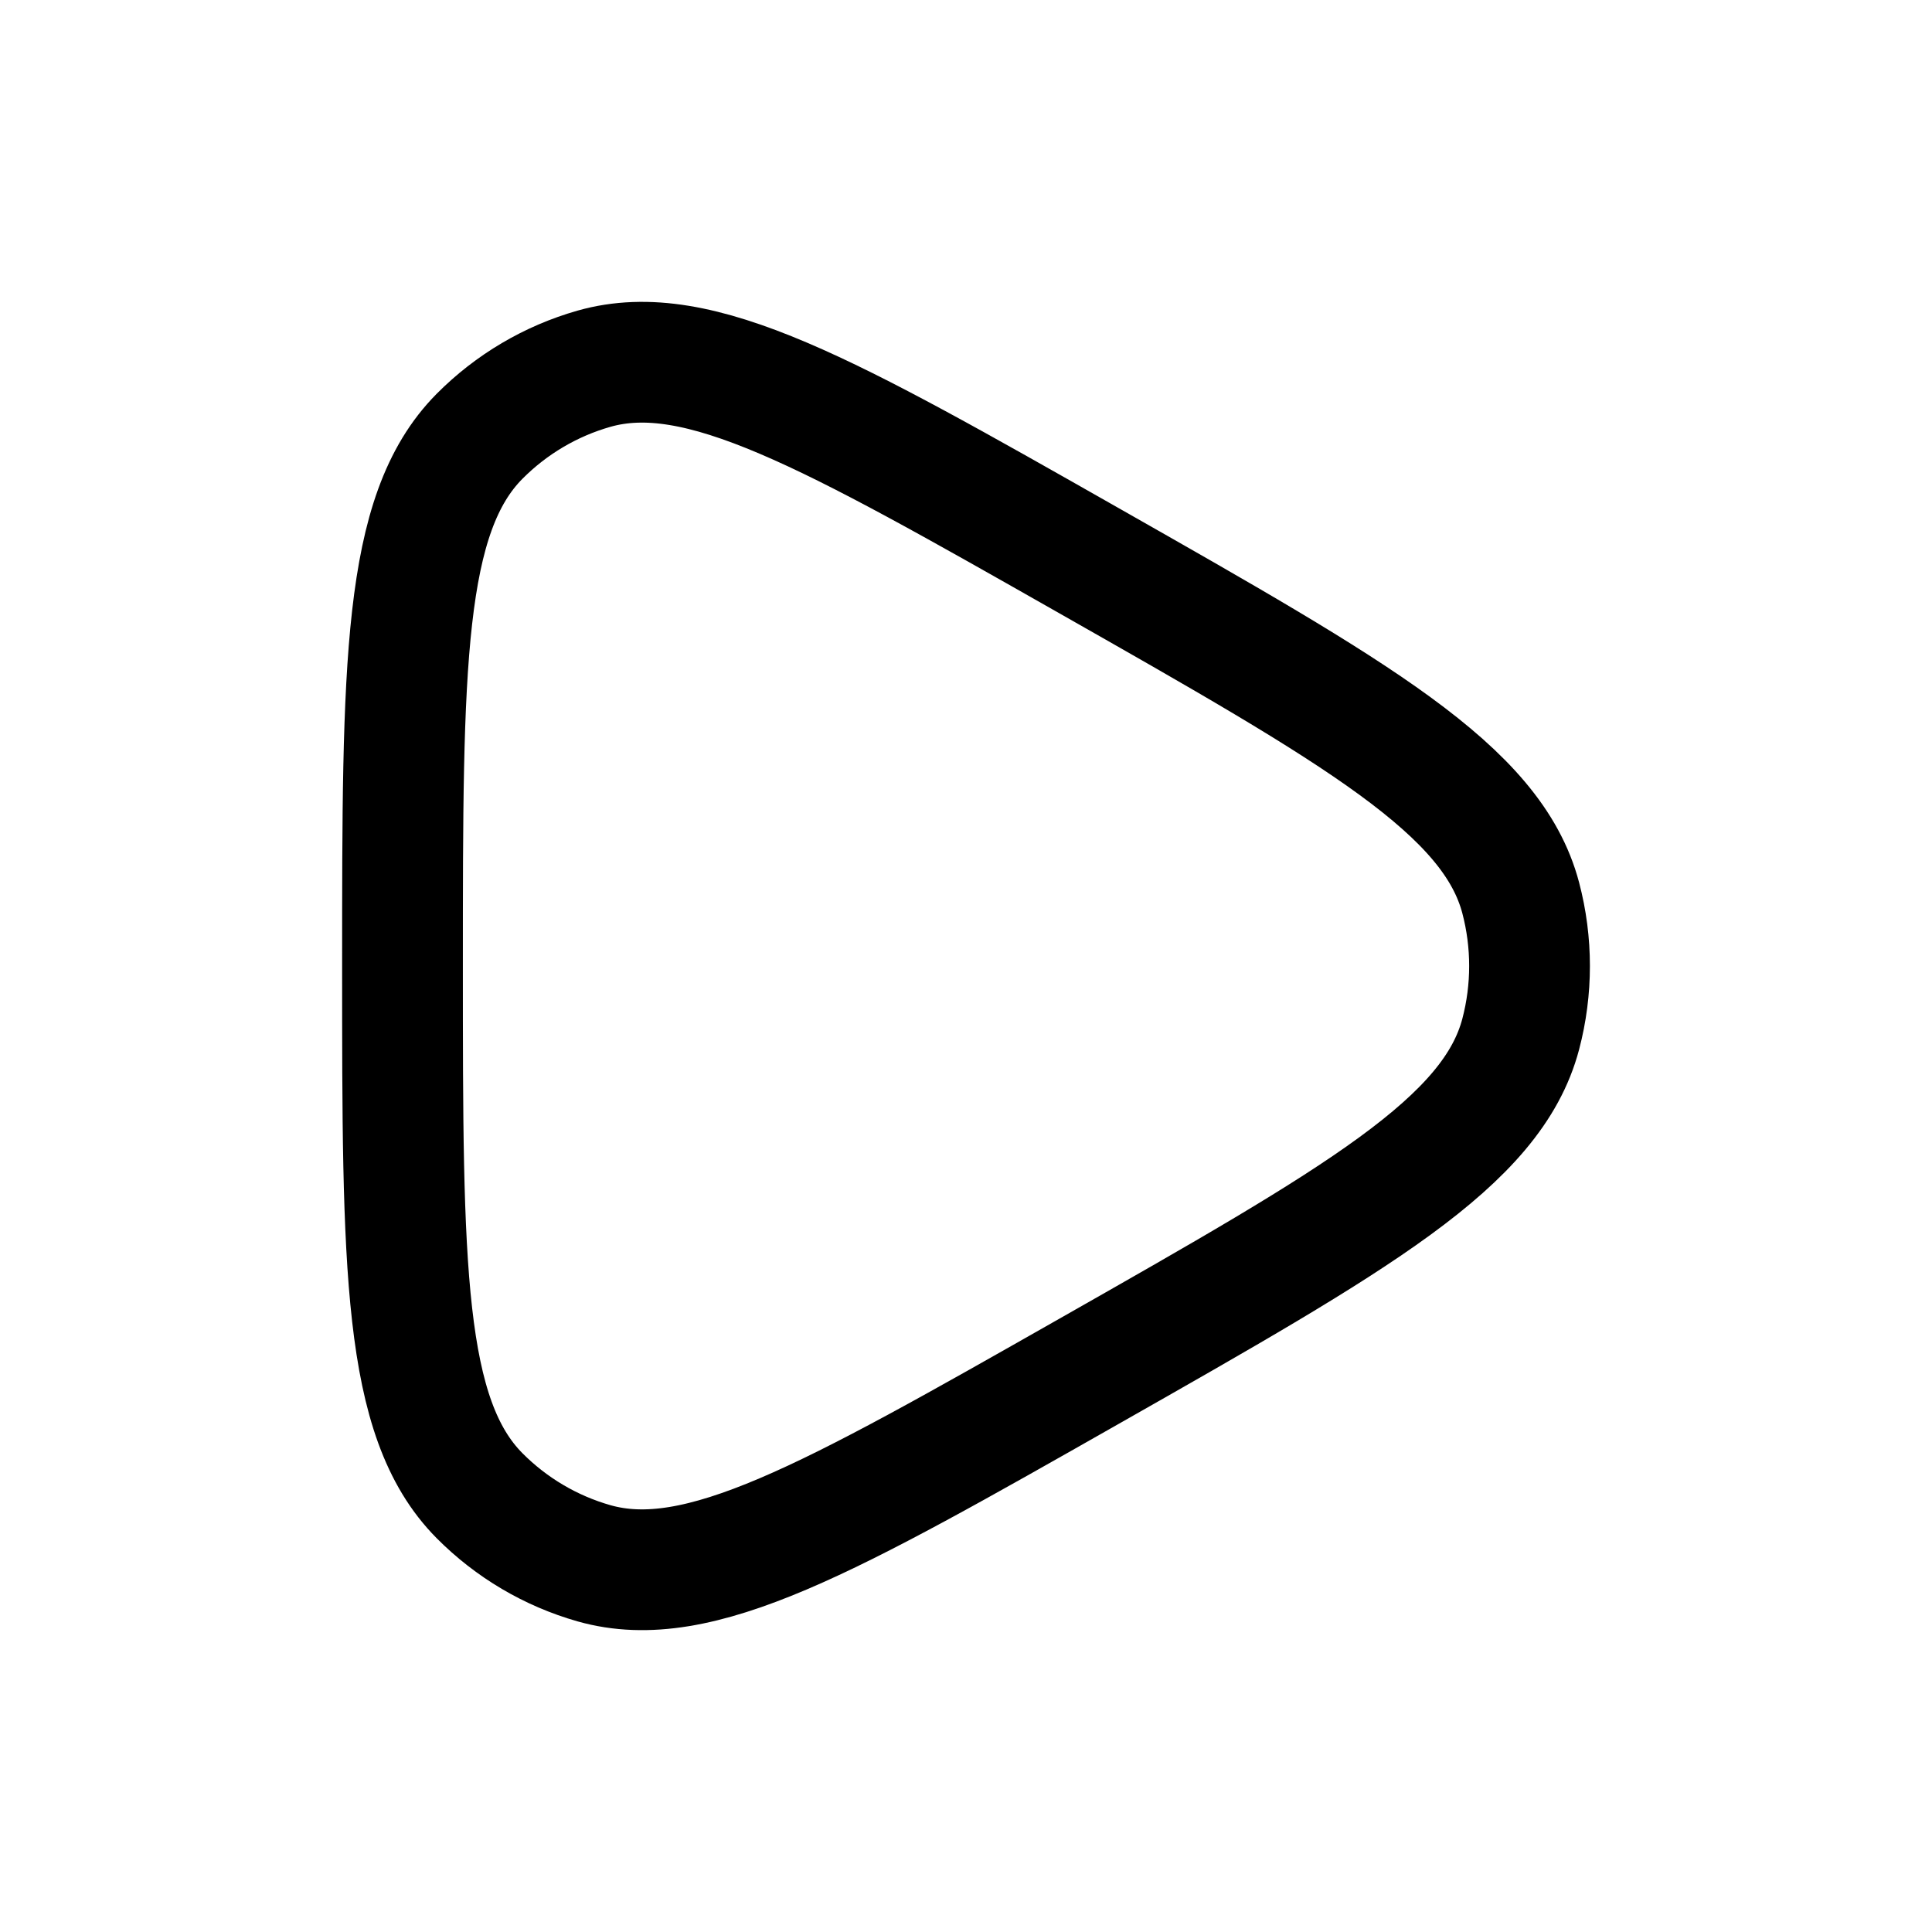
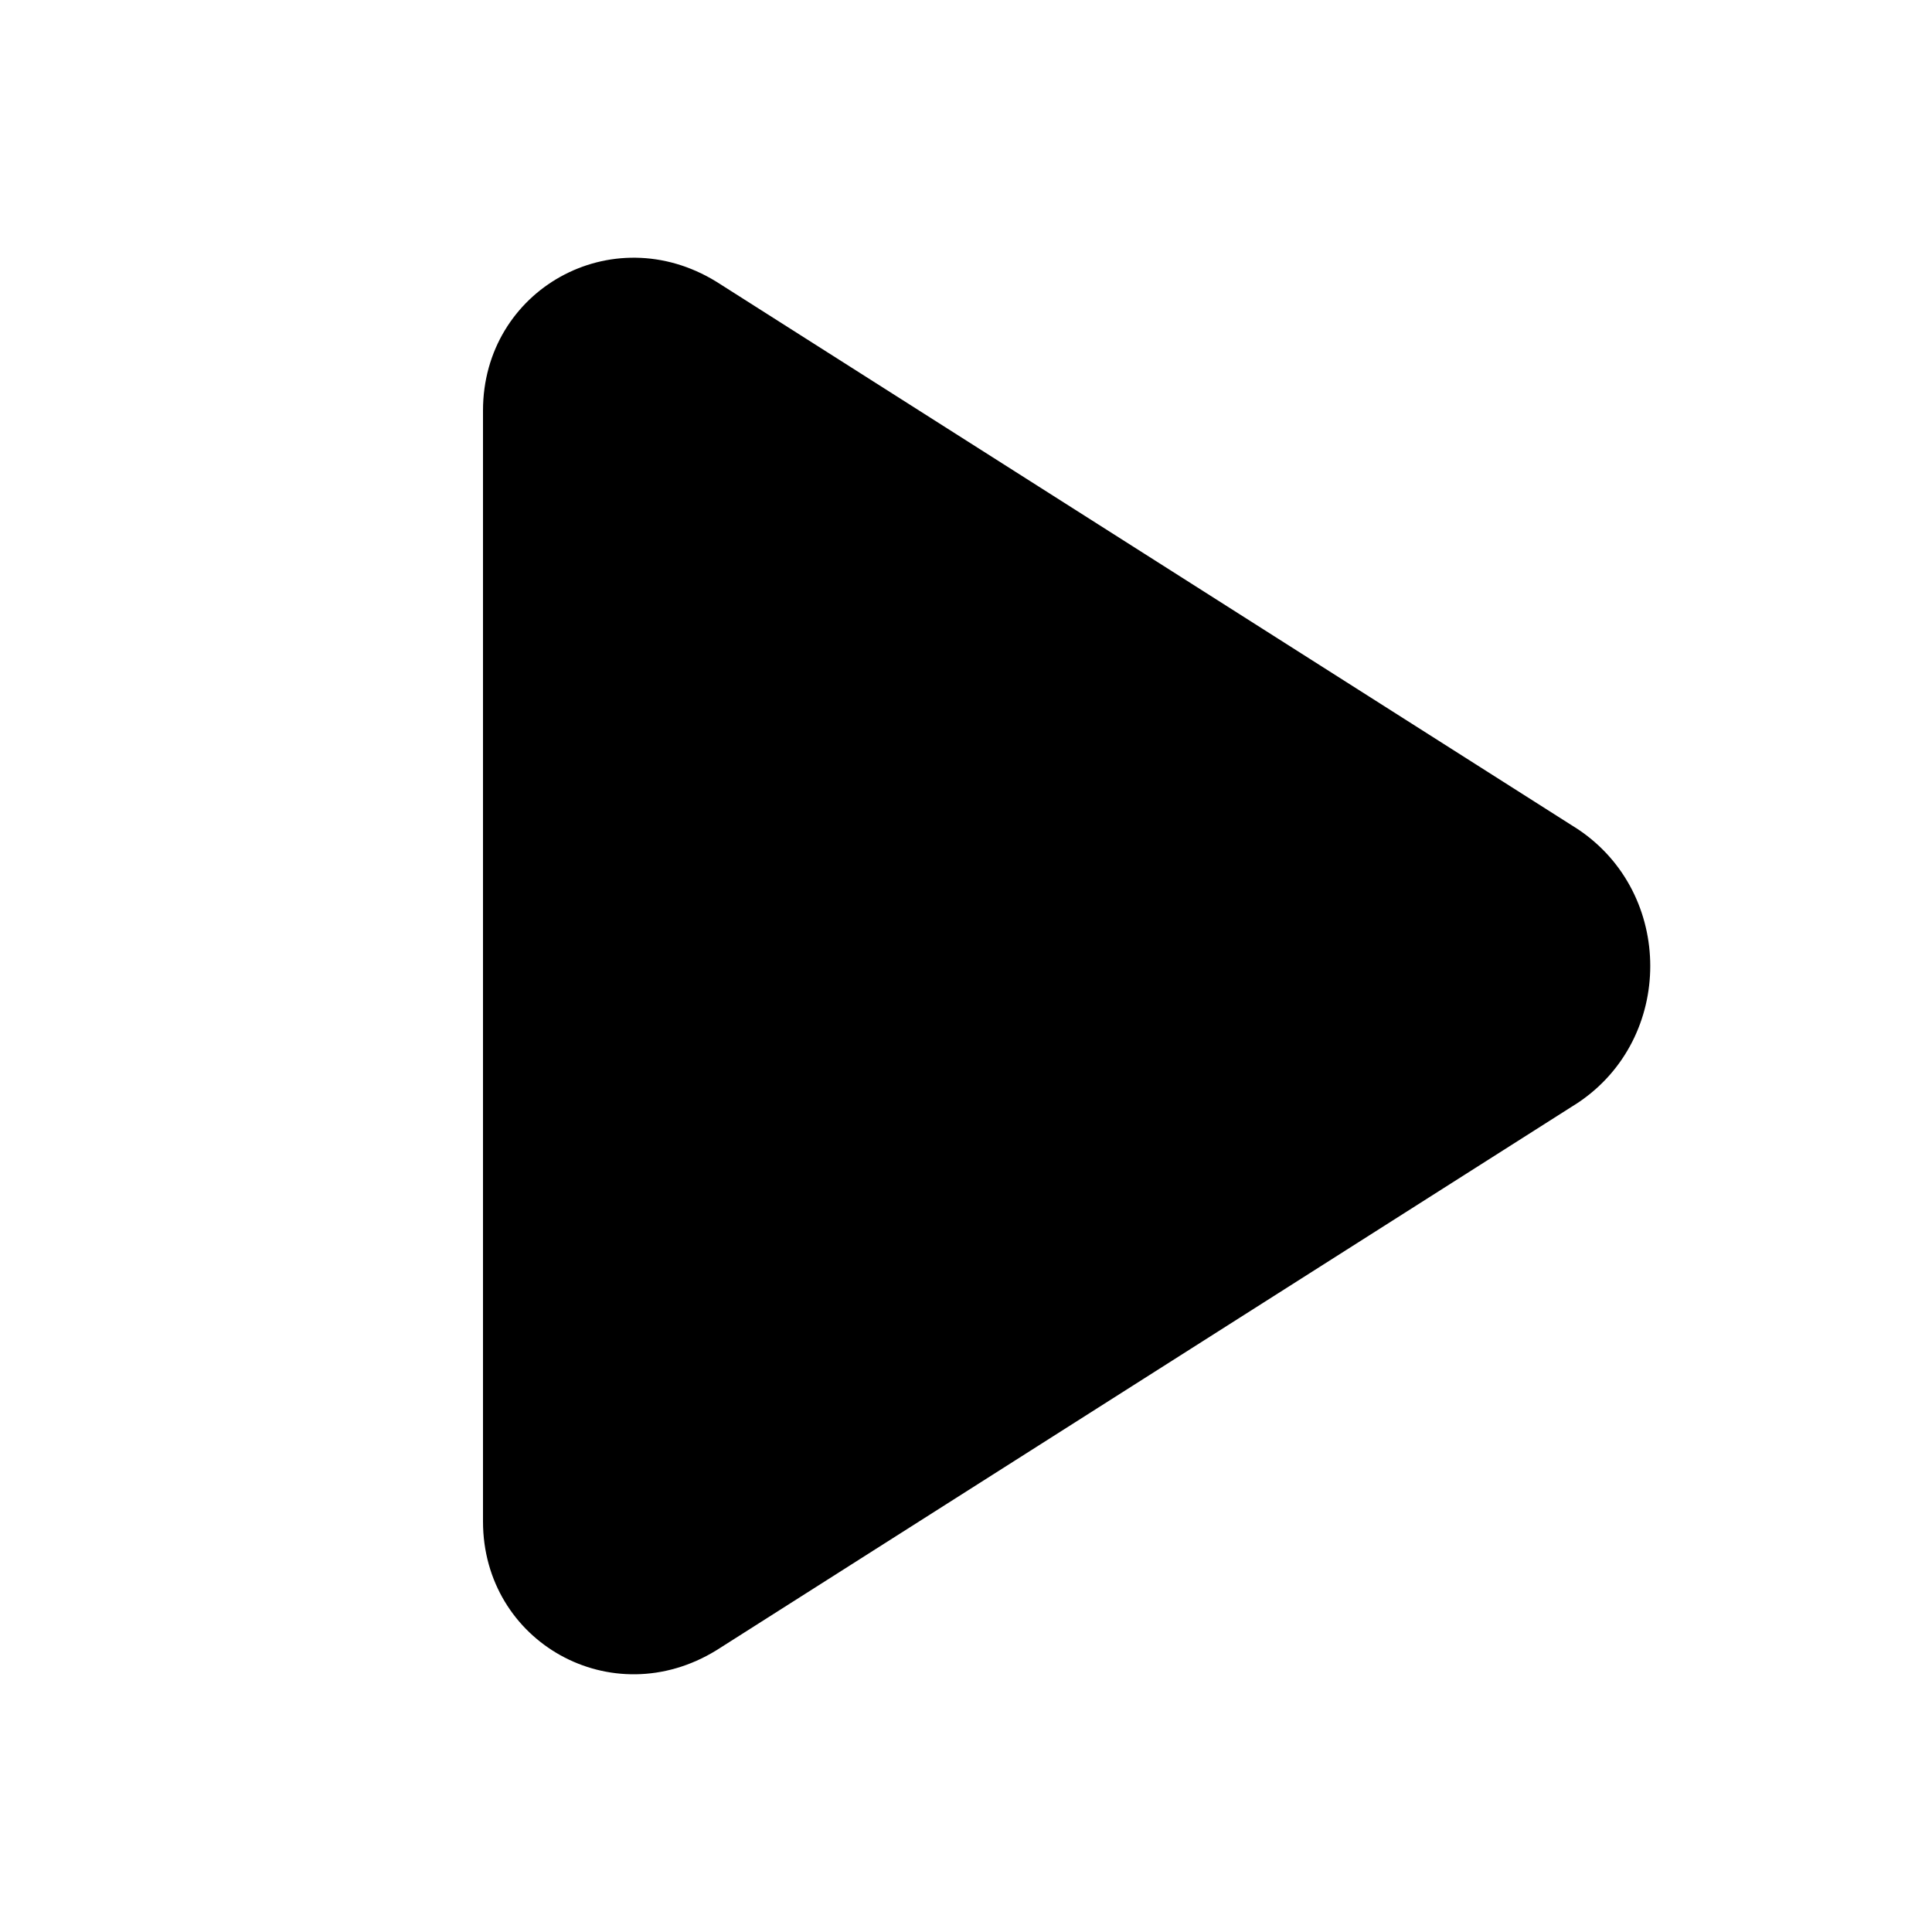
- <svg xmlns="http://www.w3.org/2000/svg" width="24" height="24" viewBox="0 0 24 24" fill="none">
-   <path d="M18.891 12.846C18.537 14.189 16.867 15.138 13.526 17.036C10.296 18.871 8.681 19.788 7.38 19.42C6.842 19.267 6.352 18.978 5.956 18.579C5 17.614 5 15.743 5 12C5 8.257 5 6.386 5.956 5.421C6.352 5.022 6.842 4.733 7.38 4.58C8.681 4.212 10.296 5.129 13.526 6.964C16.867 8.862 18.537 9.811 18.891 11.154C19.037 11.708 19.037 12.292 18.891 12.846Z" stroke="currentColor" stroke-width="1.5" stroke-linejoin="round" />
+ <svg xmlns="http://www.w3.org/2000/svg" width="24" height="24" viewBox="0 0 24 24">
+   <path d="M6 5.1C6 3.6 7.6 2.7 8.9 3.5L19.6 10.3C20.8 11.1 20.8 12.9 19.6 13.7L8.9 20.5C7.6 21.3 6 20.4 6 18.9Z" fill="currentColor" />
</svg>
